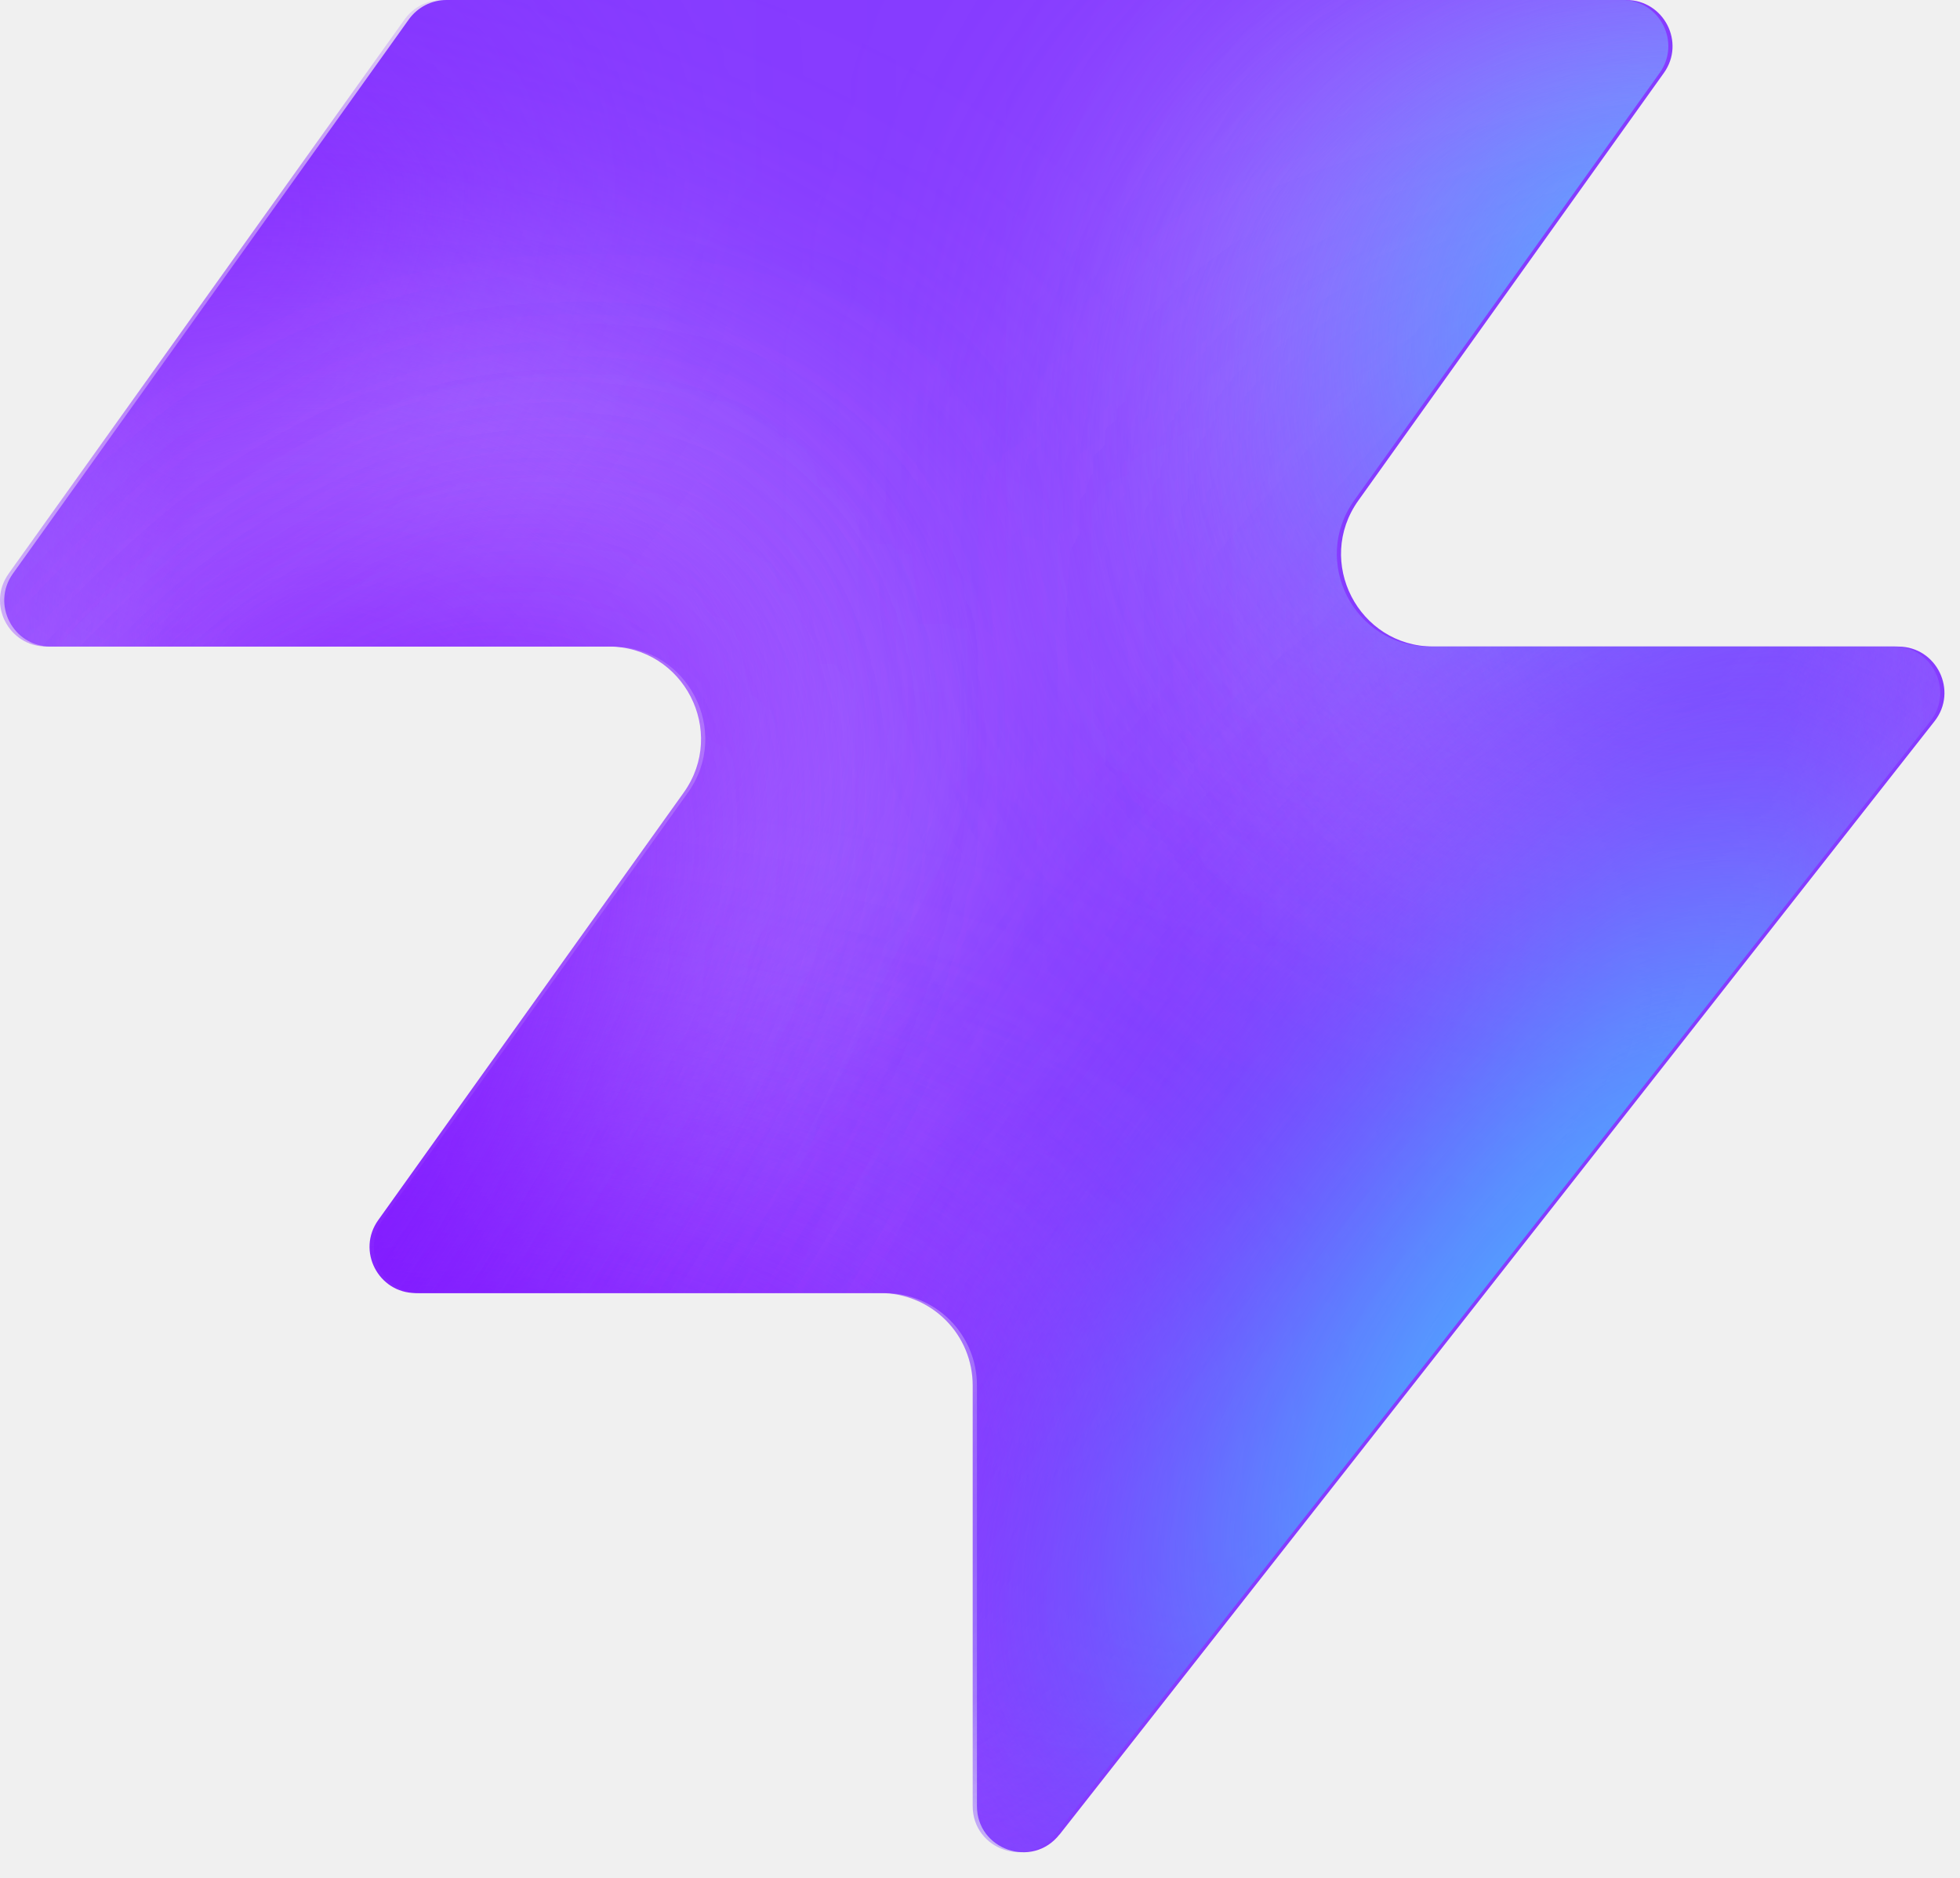
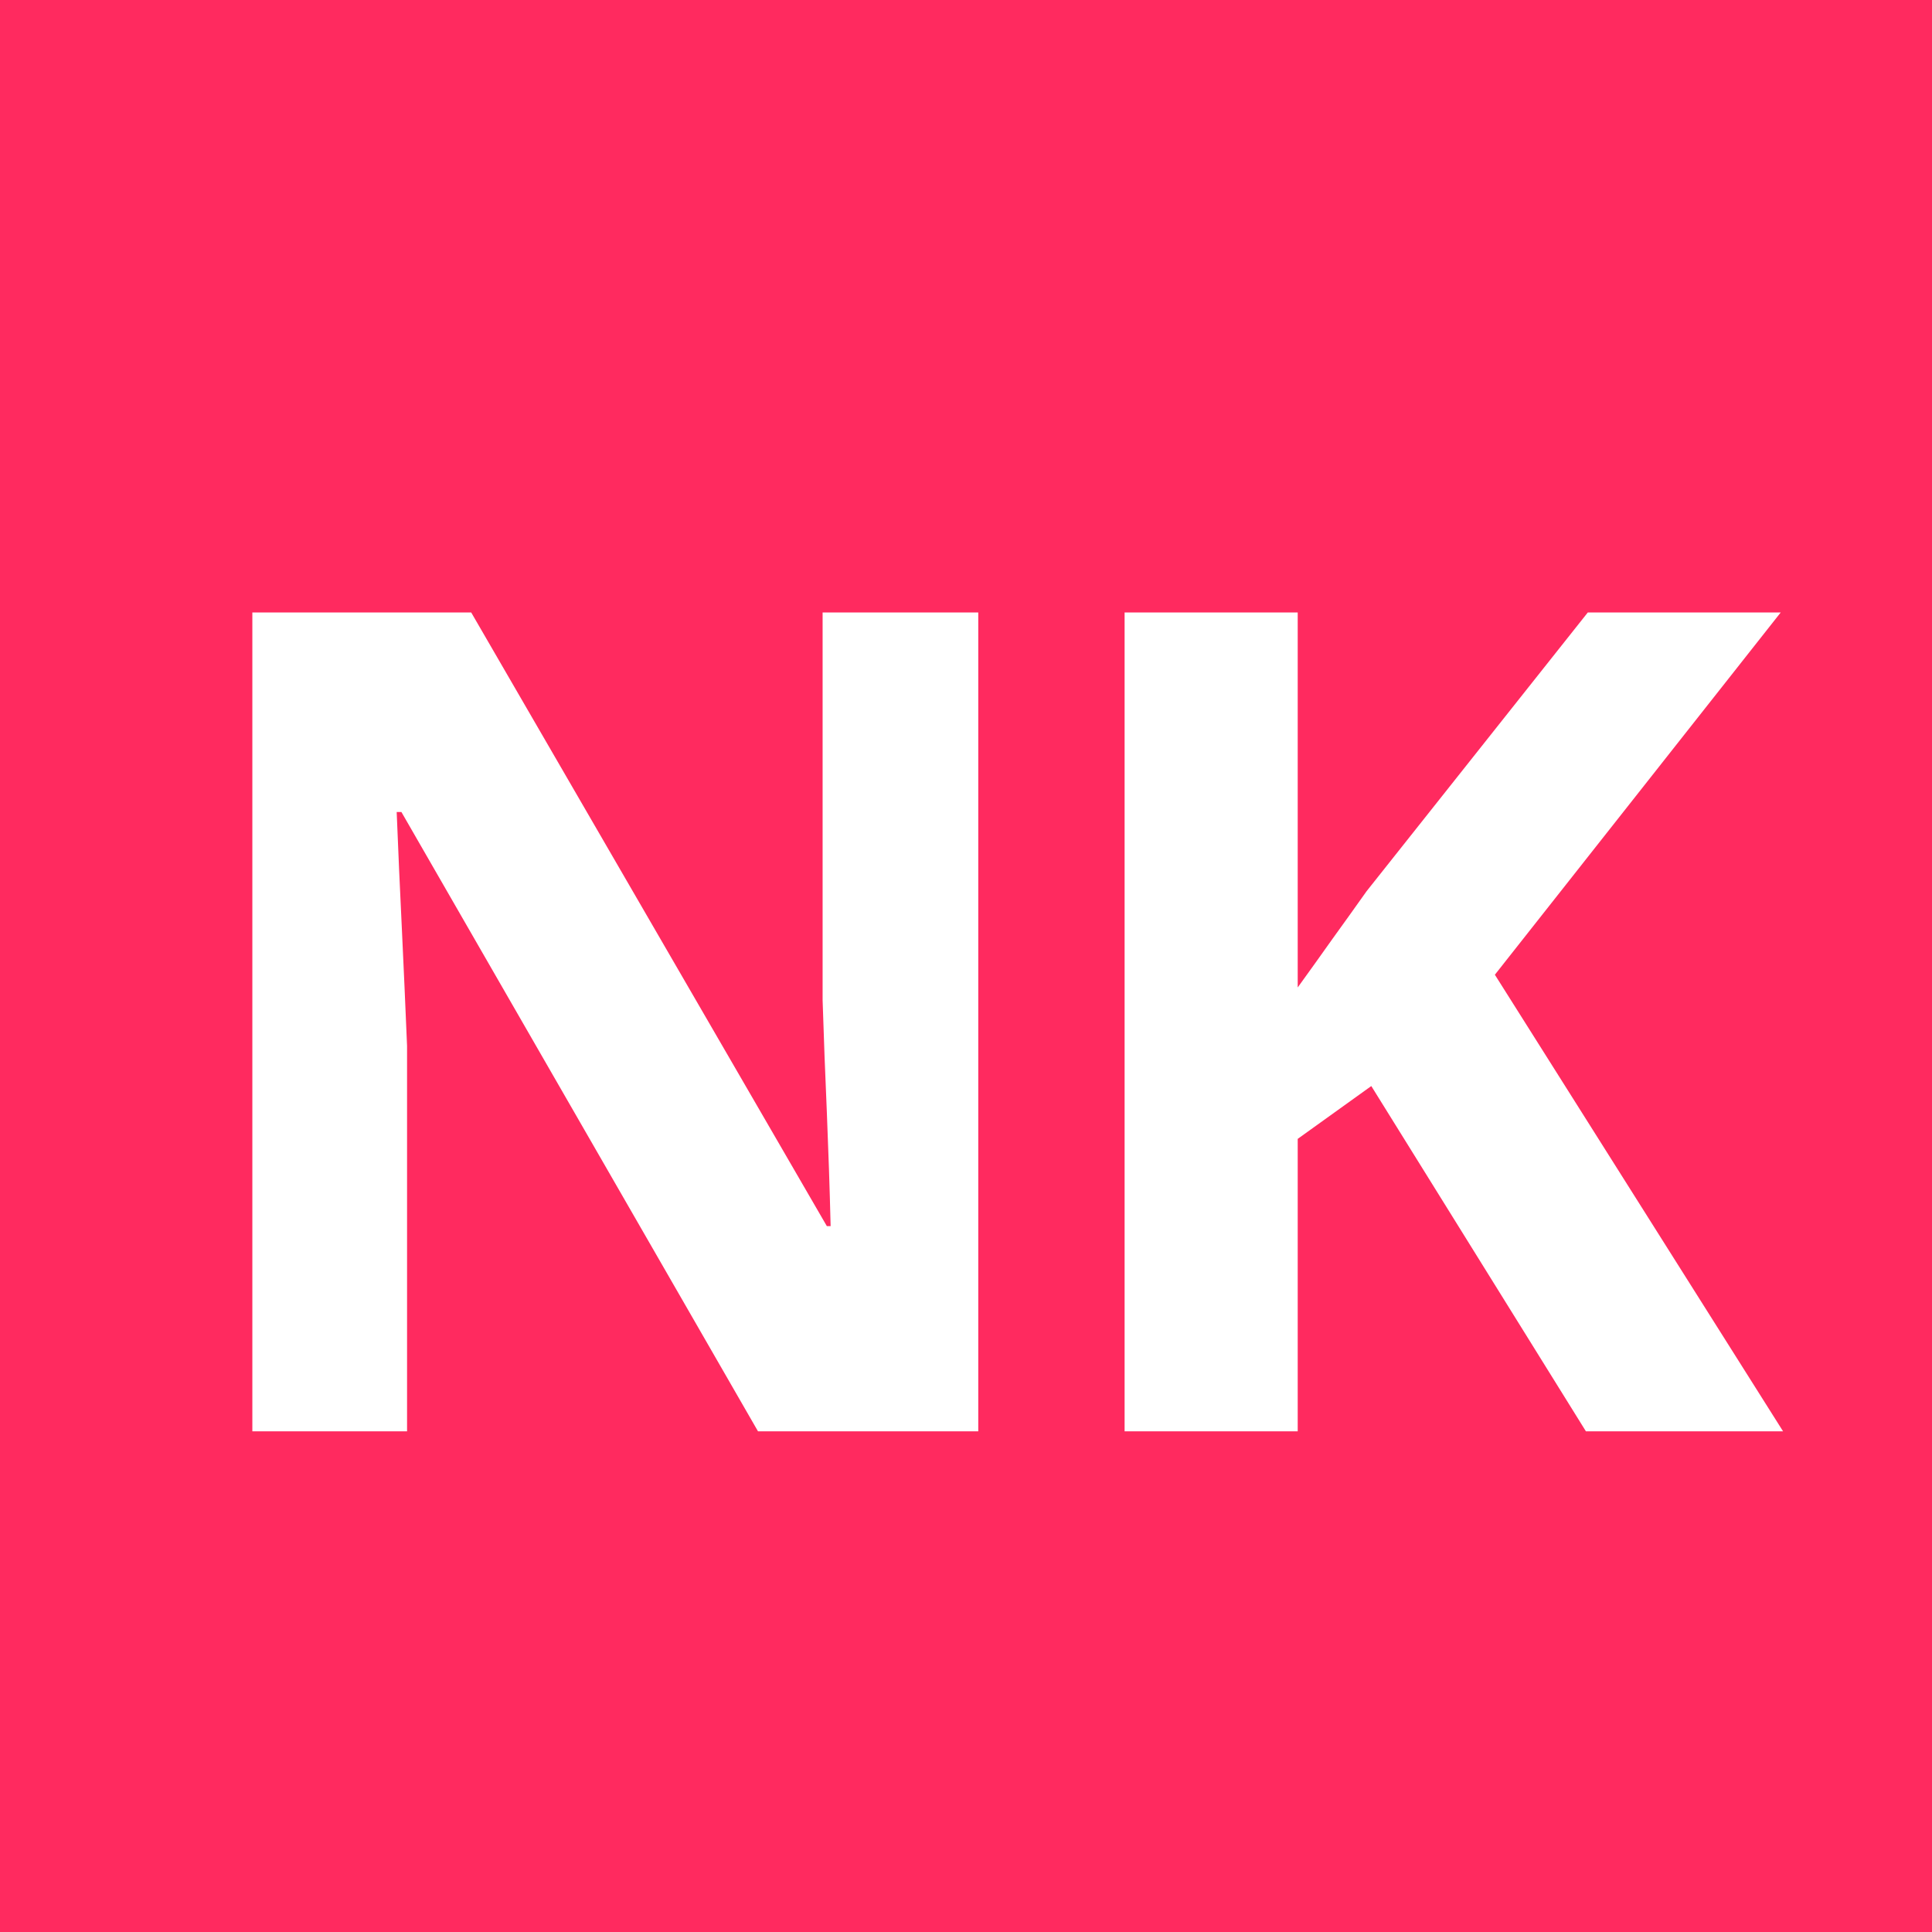
- <svg xmlns="http://www.w3.org/2000/svg" width="48" height="46" fill="none" viewBox="0 0 48 46">
-   <path fill="#863bff" d="M25.946 44.938c-.664.845-2.021.375-2.021-.698V33.937a2.26 2.26 0 0 0-2.262-2.262H10.287c-.92 0-1.456-1.04-.92-1.788l7.48-10.471c1.07-1.497 0-3.578-1.842-3.578H1.237c-.92 0-1.456-1.04-.92-1.788L10.013.474c.214-.297.556-.474.92-.474h28.894c.92 0 1.456 1.04.92 1.788l-7.48 10.471c-1.07 1.498 0 3.579 1.842 3.579h11.377c.943 0 1.473 1.088.89 1.83L25.947 44.94z" style="fill:#863bff;fill:color(display-p3 .525 .23 1);fill-opacity:1" />
-   <mask id="a" width="48" height="46" x="0" y="0" maskUnits="userSpaceOnUse" style="mask-type:alpha">
-     <path fill="#000" d="M25.842 44.938c-.664.844-2.021.375-2.021-.698V33.937a2.26 2.26 0 0 0-2.262-2.262H10.183c-.92 0-1.456-1.04-.92-1.788l7.48-10.471c1.07-1.498 0-3.579-1.842-3.579H1.133c-.92 0-1.456-1.04-.92-1.787L9.91.473c.214-.297.556-.474.92-.474h28.894c.92 0 1.456 1.04.92 1.788l-7.48 10.471c-1.07 1.498 0 3.578 1.842 3.578h11.377c.943 0 1.473 1.088.89 1.832L25.843 44.94z" style="fill:#000;fill-opacity:1" />
-   </mask>
-   <g mask="url(#a)">
-     <g filter="url(#b)">
-       <ellipse cx="5.508" cy="14.704" fill="#ede6ff" rx="5.508" ry="14.704" style="fill:#ede6ff;fill:color(display-p3 .927 .903 1);fill-opacity:1" transform="matrix(.00324 1 1 -.00324 -4.47 31.516)" />
-     </g>
-     <g filter="url(#c)">
-       <ellipse cx="10.399" cy="29.851" fill="#ede6ff" rx="10.399" ry="29.851" style="fill:#ede6ff;fill:color(display-p3 .927 .903 1);fill-opacity:1" transform="matrix(.00324 1 1 -.00324 -39.328 7.883)" />
-     </g>
-     <g filter="url(#d)">
-       <ellipse cx="5.508" cy="30.487" fill="#7e14ff" rx="5.508" ry="30.487" style="fill:#7e14ff;fill:color(display-p3 .492 .077 1);fill-opacity:1" transform="rotate(89.814 -25.913 -14.639)scale(1 -1)" />
-     </g>
-     <g filter="url(#e)">
-       <ellipse cx="5.508" cy="30.599" fill="#7e14ff" rx="5.508" ry="30.599" style="fill:#7e14ff;fill:color(display-p3 .492 .077 1);fill-opacity:1" transform="rotate(89.814 -32.644 -3.334)scale(1 -1)" />
-     </g>
-     <g filter="url(#f)">
-       <ellipse cx="5.508" cy="30.599" fill="#7e14ff" rx="5.508" ry="30.599" style="fill:#7e14ff;fill:color(display-p3 .492 .077 1);fill-opacity:1" transform="matrix(.00324 1 1 -.00324 -34.34 30.47)" />
-     </g>
-     <g filter="url(#g)">
-       <ellipse cx="14.072" cy="22.078" fill="#ede6ff" rx="14.072" ry="22.078" style="fill:#ede6ff;fill:color(display-p3 .927 .903 1);fill-opacity:1" transform="rotate(93.35 24.506 48.493)scale(-1 1)" />
-     </g>
-     <g filter="url(#h)">
-       <ellipse cx="3.47" cy="21.501" fill="#7e14ff" rx="3.47" ry="21.501" style="fill:#7e14ff;fill:color(display-p3 .492 .077 1);fill-opacity:1" transform="rotate(89.009 28.708 47.59)scale(-1 1)" />
-     </g>
-     <g filter="url(#i)">
-       <ellipse cx="3.47" cy="21.501" fill="#7e14ff" rx="3.47" ry="21.501" style="fill:#7e14ff;fill:color(display-p3 .492 .077 1);fill-opacity:1" transform="rotate(89.009 28.708 47.59)scale(-1 1)" />
-     </g>
-     <g filter="url(#j)">
-       <ellipse cx=".387" cy="8.972" fill="#7e14ff" rx="4.407" ry="29.108" style="fill:#7e14ff;fill:color(display-p3 .492 .077 1);fill-opacity:1" transform="rotate(39.51 .387 8.972)" />
-     </g>
-     <g filter="url(#k)">
-       <ellipse cx="47.523" cy="-6.092" fill="#7e14ff" rx="4.407" ry="29.108" style="fill:#7e14ff;fill:color(display-p3 .492 .077 1);fill-opacity:1" transform="rotate(37.892 47.523 -6.092)" />
-     </g>
-     <g filter="url(#l)">
-       <ellipse cx="41.412" cy="6.333" fill="#47bfff" rx="5.971" ry="9.665" style="fill:#47bfff;fill:color(display-p3 .28 .748 1);fill-opacity:1" transform="rotate(37.892 41.412 6.333)" />
-     </g>
-     <g filter="url(#m)">
-       <ellipse cx="-1.879" cy="38.332" fill="#7e14ff" rx="4.407" ry="29.108" style="fill:#7e14ff;fill:color(display-p3 .492 .077 1);fill-opacity:1" transform="rotate(37.892 -1.88 38.332)" />
-     </g>
-     <g filter="url(#n)">
-       <ellipse cx="-1.879" cy="38.332" fill="#7e14ff" rx="4.407" ry="29.108" style="fill:#7e14ff;fill:color(display-p3 .492 .077 1);fill-opacity:1" transform="rotate(37.892 -1.88 38.332)" />
-     </g>
-     <g filter="url(#o)">
-       <ellipse cx="35.651" cy="29.907" fill="#7e14ff" rx="4.407" ry="29.108" style="fill:#7e14ff;fill:color(display-p3 .492 .077 1);fill-opacity:1" transform="rotate(37.892 35.651 29.907)" />
-     </g>
-     <g filter="url(#p)">
-       <ellipse cx="38.418" cy="32.4" fill="#47bfff" rx="5.971" ry="15.297" style="fill:#47bfff;fill:color(display-p3 .28 .748 1);fill-opacity:1" transform="rotate(37.892 38.418 32.4)" />
-     </g>
-   </g>
-   <defs>
-     <filter id="b" width="60.045" height="41.654" x="-19.77" y="16.149" color-interpolation-filters="sRGB" filterUnits="userSpaceOnUse">
-       <feFlood flood-opacity="0" result="BackgroundImageFix" />
-       <feBlend in="SourceGraphic" in2="BackgroundImageFix" result="shape" />
-       <feGaussianBlur result="effect1_foregroundBlur_2002_17158" stdDeviation="7.659" />
-     </filter>
-     <filter id="c" width="90.34" height="51.437" x="-54.613" y="-7.533" color-interpolation-filters="sRGB" filterUnits="userSpaceOnUse">
-       <feFlood flood-opacity="0" result="BackgroundImageFix" />
-       <feBlend in="SourceGraphic" in2="BackgroundImageFix" result="shape" />
-       <feGaussianBlur result="effect1_foregroundBlur_2002_17158" stdDeviation="7.659" />
-     </filter>
-     <filter id="d" width="79.355" height="29.4" x="-49.64" y="2.03" color-interpolation-filters="sRGB" filterUnits="userSpaceOnUse">
-       <feFlood flood-opacity="0" result="BackgroundImageFix" />
-       <feBlend in="SourceGraphic" in2="BackgroundImageFix" result="shape" />
-       <feGaussianBlur result="effect1_foregroundBlur_2002_17158" stdDeviation="4.596" />
-     </filter>
-     <filter id="e" width="79.579" height="29.4" x="-45.045" y="20.029" color-interpolation-filters="sRGB" filterUnits="userSpaceOnUse">
-       <feFlood flood-opacity="0" result="BackgroundImageFix" />
-       <feBlend in="SourceGraphic" in2="BackgroundImageFix" result="shape" />
-       <feGaussianBlur result="effect1_foregroundBlur_2002_17158" stdDeviation="4.596" />
-     </filter>
-     <filter id="f" width="79.579" height="29.4" x="-43.513" y="21.178" color-interpolation-filters="sRGB" filterUnits="userSpaceOnUse">
-       <feFlood flood-opacity="0" result="BackgroundImageFix" />
-       <feBlend in="SourceGraphic" in2="BackgroundImageFix" result="shape" />
-       <feGaussianBlur result="effect1_foregroundBlur_2002_17158" stdDeviation="4.596" />
-     </filter>
-     <filter id="g" width="74.749" height="58.852" x="15.756" y="-17.901" color-interpolation-filters="sRGB" filterUnits="userSpaceOnUse">
-       <feFlood flood-opacity="0" result="BackgroundImageFix" />
-       <feBlend in="SourceGraphic" in2="BackgroundImageFix" result="shape" />
-       <feGaussianBlur result="effect1_foregroundBlur_2002_17158" stdDeviation="7.659" />
-     </filter>
-     <filter id="h" width="61.377" height="25.362" x="23.548" y="2.284" color-interpolation-filters="sRGB" filterUnits="userSpaceOnUse">
-       <feFlood flood-opacity="0" result="BackgroundImageFix" />
-       <feBlend in="SourceGraphic" in2="BackgroundImageFix" result="shape" />
-       <feGaussianBlur result="effect1_foregroundBlur_2002_17158" stdDeviation="4.596" />
-     </filter>
-     <filter id="i" width="61.377" height="25.362" x="23.548" y="2.284" color-interpolation-filters="sRGB" filterUnits="userSpaceOnUse">
-       <feFlood flood-opacity="0" result="BackgroundImageFix" />
-       <feBlend in="SourceGraphic" in2="BackgroundImageFix" result="shape" />
-       <feGaussianBlur result="effect1_foregroundBlur_2002_17158" stdDeviation="4.596" />
-     </filter>
-     <filter id="j" width="56.045" height="63.649" x="-27.636" y="-22.853" color-interpolation-filters="sRGB" filterUnits="userSpaceOnUse">
-       <feFlood flood-opacity="0" result="BackgroundImageFix" />
-       <feBlend in="SourceGraphic" in2="BackgroundImageFix" result="shape" />
-       <feGaussianBlur result="effect1_foregroundBlur_2002_17158" stdDeviation="4.596" />
-     </filter>
-     <filter id="k" width="54.814" height="64.646" x="20.116" y="-38.415" color-interpolation-filters="sRGB" filterUnits="userSpaceOnUse">
-       <feFlood flood-opacity="0" result="BackgroundImageFix" />
-       <feBlend in="SourceGraphic" in2="BackgroundImageFix" result="shape" />
-       <feGaussianBlur result="effect1_foregroundBlur_2002_17158" stdDeviation="4.596" />
-     </filter>
-     <filter id="l" width="33.541" height="35.313" x="24.641" y="-11.323" color-interpolation-filters="sRGB" filterUnits="userSpaceOnUse">
-       <feFlood flood-opacity="0" result="BackgroundImageFix" />
-       <feBlend in="SourceGraphic" in2="BackgroundImageFix" result="shape" />
-       <feGaussianBlur result="effect1_foregroundBlur_2002_17158" stdDeviation="4.596" />
-     </filter>
-     <filter id="m" width="54.814" height="64.646" x="-29.286" y="6.009" color-interpolation-filters="sRGB" filterUnits="userSpaceOnUse">
-       <feFlood flood-opacity="0" result="BackgroundImageFix" />
-       <feBlend in="SourceGraphic" in2="BackgroundImageFix" result="shape" />
-       <feGaussianBlur result="effect1_foregroundBlur_2002_17158" stdDeviation="4.596" />
-     </filter>
-     <filter id="n" width="54.814" height="64.646" x="-29.286" y="6.009" color-interpolation-filters="sRGB" filterUnits="userSpaceOnUse">
-       <feFlood flood-opacity="0" result="BackgroundImageFix" />
-       <feBlend in="SourceGraphic" in2="BackgroundImageFix" result="shape" />
-       <feGaussianBlur result="effect1_foregroundBlur_2002_17158" stdDeviation="4.596" />
-     </filter>
-     <filter id="o" width="54.814" height="64.646" x="8.244" y="-2.416" color-interpolation-filters="sRGB" filterUnits="userSpaceOnUse">
-       <feFlood flood-opacity="0" result="BackgroundImageFix" />
-       <feBlend in="SourceGraphic" in2="BackgroundImageFix" result="shape" />
-       <feGaussianBlur result="effect1_foregroundBlur_2002_17158" stdDeviation="4.596" />
-     </filter>
-     <filter id="p" width="39.409" height="43.623" x="18.713" y="10.588" color-interpolation-filters="sRGB" filterUnits="userSpaceOnUse">
-       <feFlood flood-opacity="0" result="BackgroundImageFix" />
-       <feBlend in="SourceGraphic" in2="BackgroundImageFix" result="shape" />
-       <feGaussianBlur result="effect1_foregroundBlur_2002_17158" stdDeviation="4.596" />
-     </filter>
-   </defs>
+ <svg xmlns="http://www.w3.org/2000/svg" viewBox="0 0 64 64" role="img" aria-label="NK">
+   <rect width="64" height="64" fill="#ff2a5f" />
+   <text x="32" y="34" text-anchor="middle" dominant-baseline="middle" font-family="Arial Black, 'Arial Bold', Impact, sans-serif" font-size="38" font-weight="900" fill="#ffffff" letter-spacing="-2">NK</text>
</svg>
